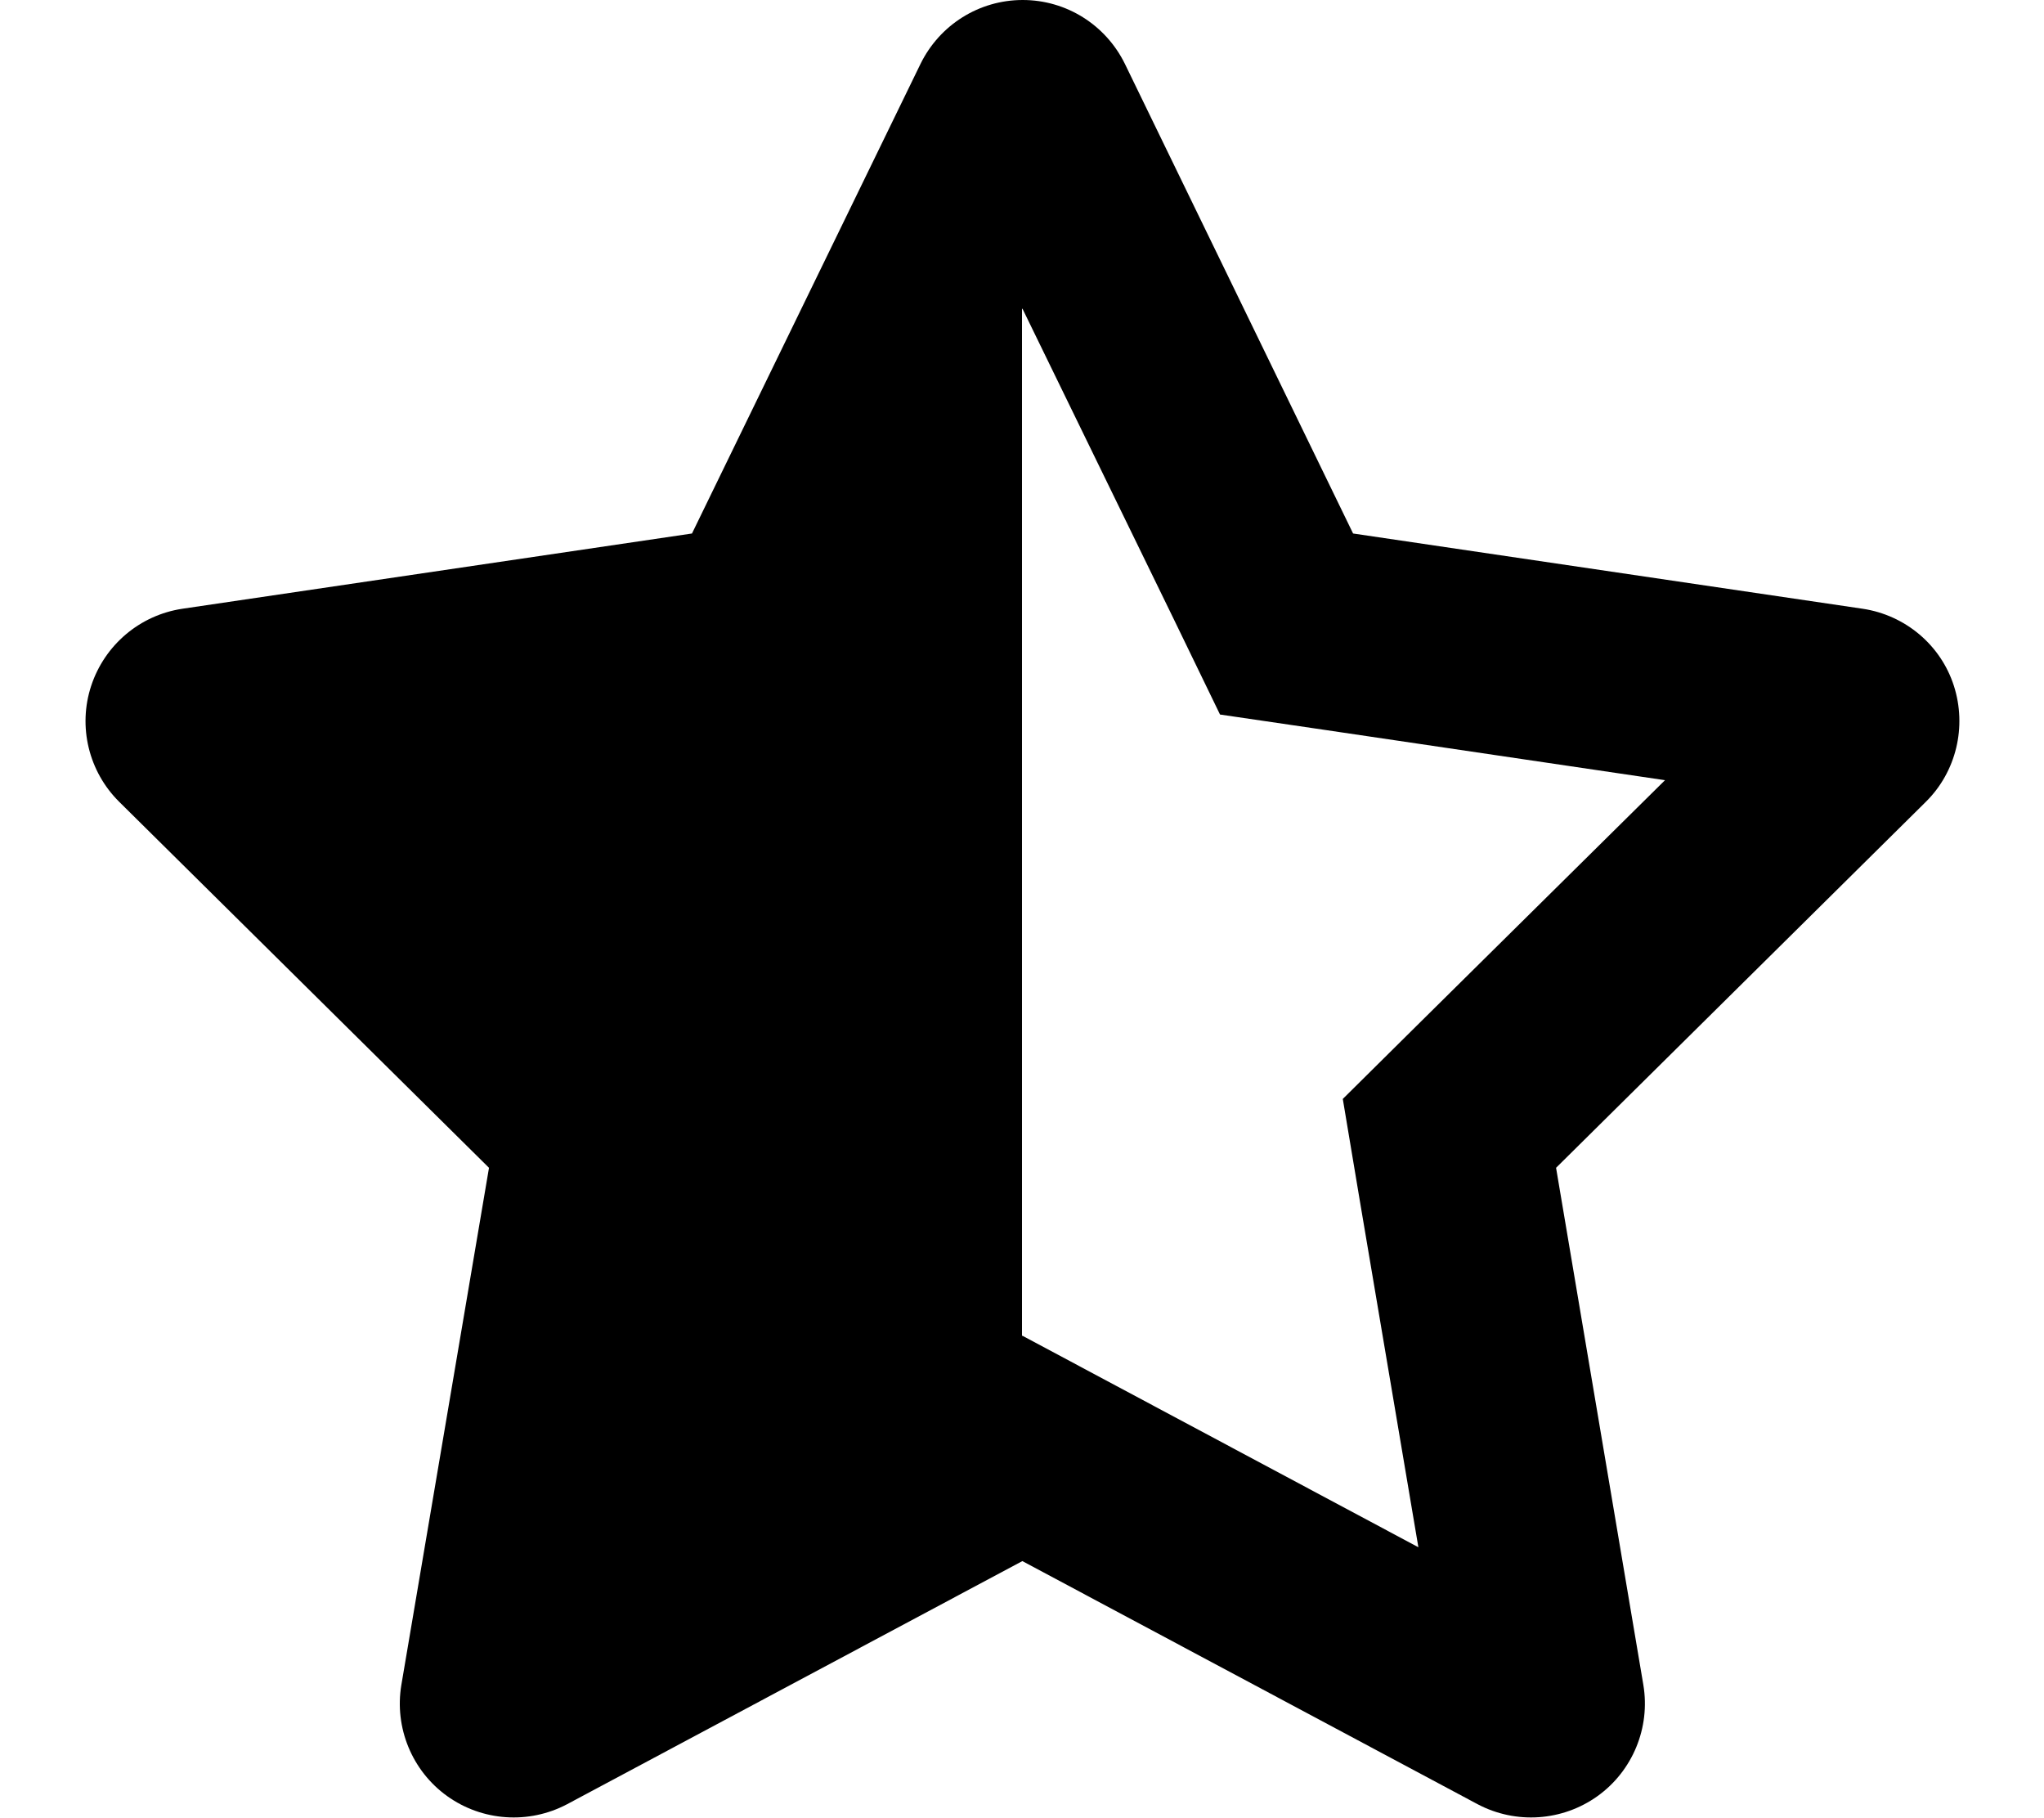
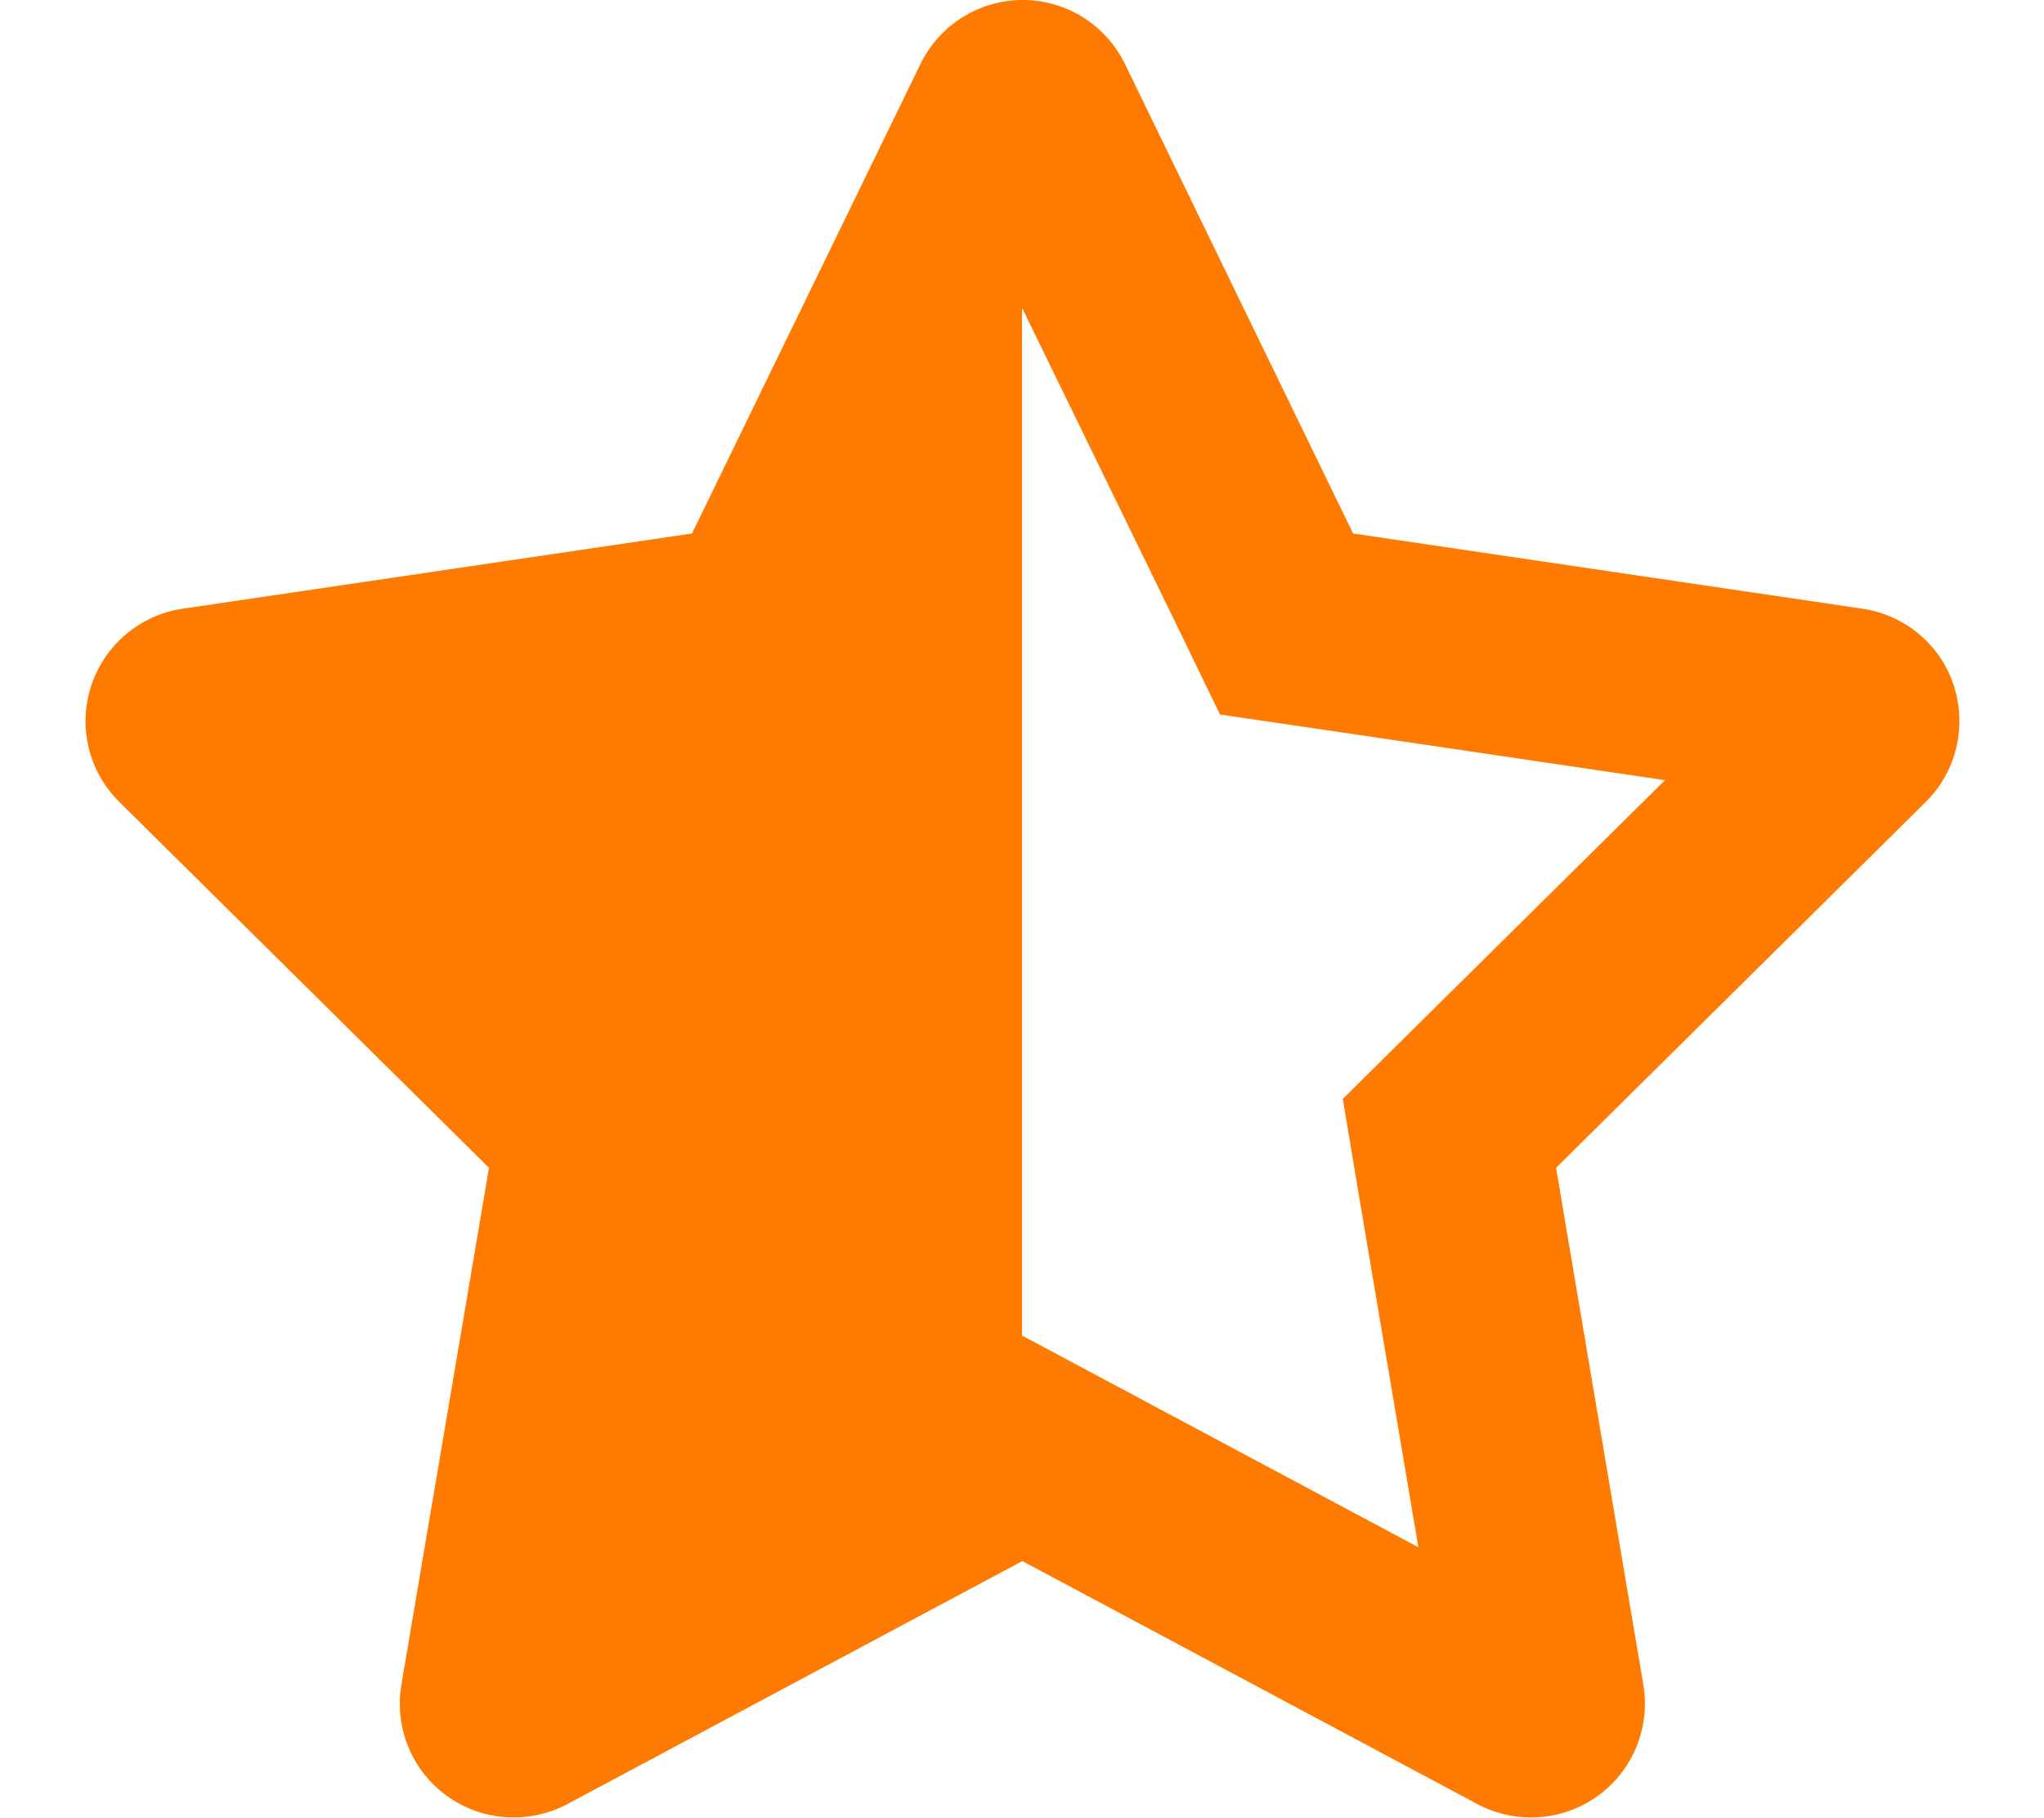
- <svg xmlns="http://www.w3.org/2000/svg" height="16" width="18" viewBox="0 0 576 512">
+ <svg xmlns="http://www.w3.org/2000/svg" height="16" width="18" fill="#FF7A00" viewBox="0 0 576 512">
  <path d="M288 376.4l.1-.1 26.4 14.1 85.2 45.5-16.5-97.6-4.8-28.7 20.7-20.5 70.1-69.3-96.1-14.2-29.3-4.3-12.9-26.6L288.1 86.9l-.1 .3V376.4zm175.1 98.3c2 12-3 24.2-12.9 31.3s-23 8-33.8 2.3L288.1 439.8 159.8 508.3C149 514 135.9 513.1 126 506s-14.9-19.3-12.9-31.3L137.8 329 33.6 225.9c-8.6-8.5-11.7-21.2-7.9-32.7s13.7-19.9 25.7-21.7L195 150.3 259.4 18c5.4-11 16.5-18 28.8-18s23.4 7 28.8 18l64.3 132.3 143.6 21.2c12 1.8 22 10.2 25.7 21.7s.7 24.2-7.9 32.7L438.5 329l24.6 145.7z" />
</svg>
